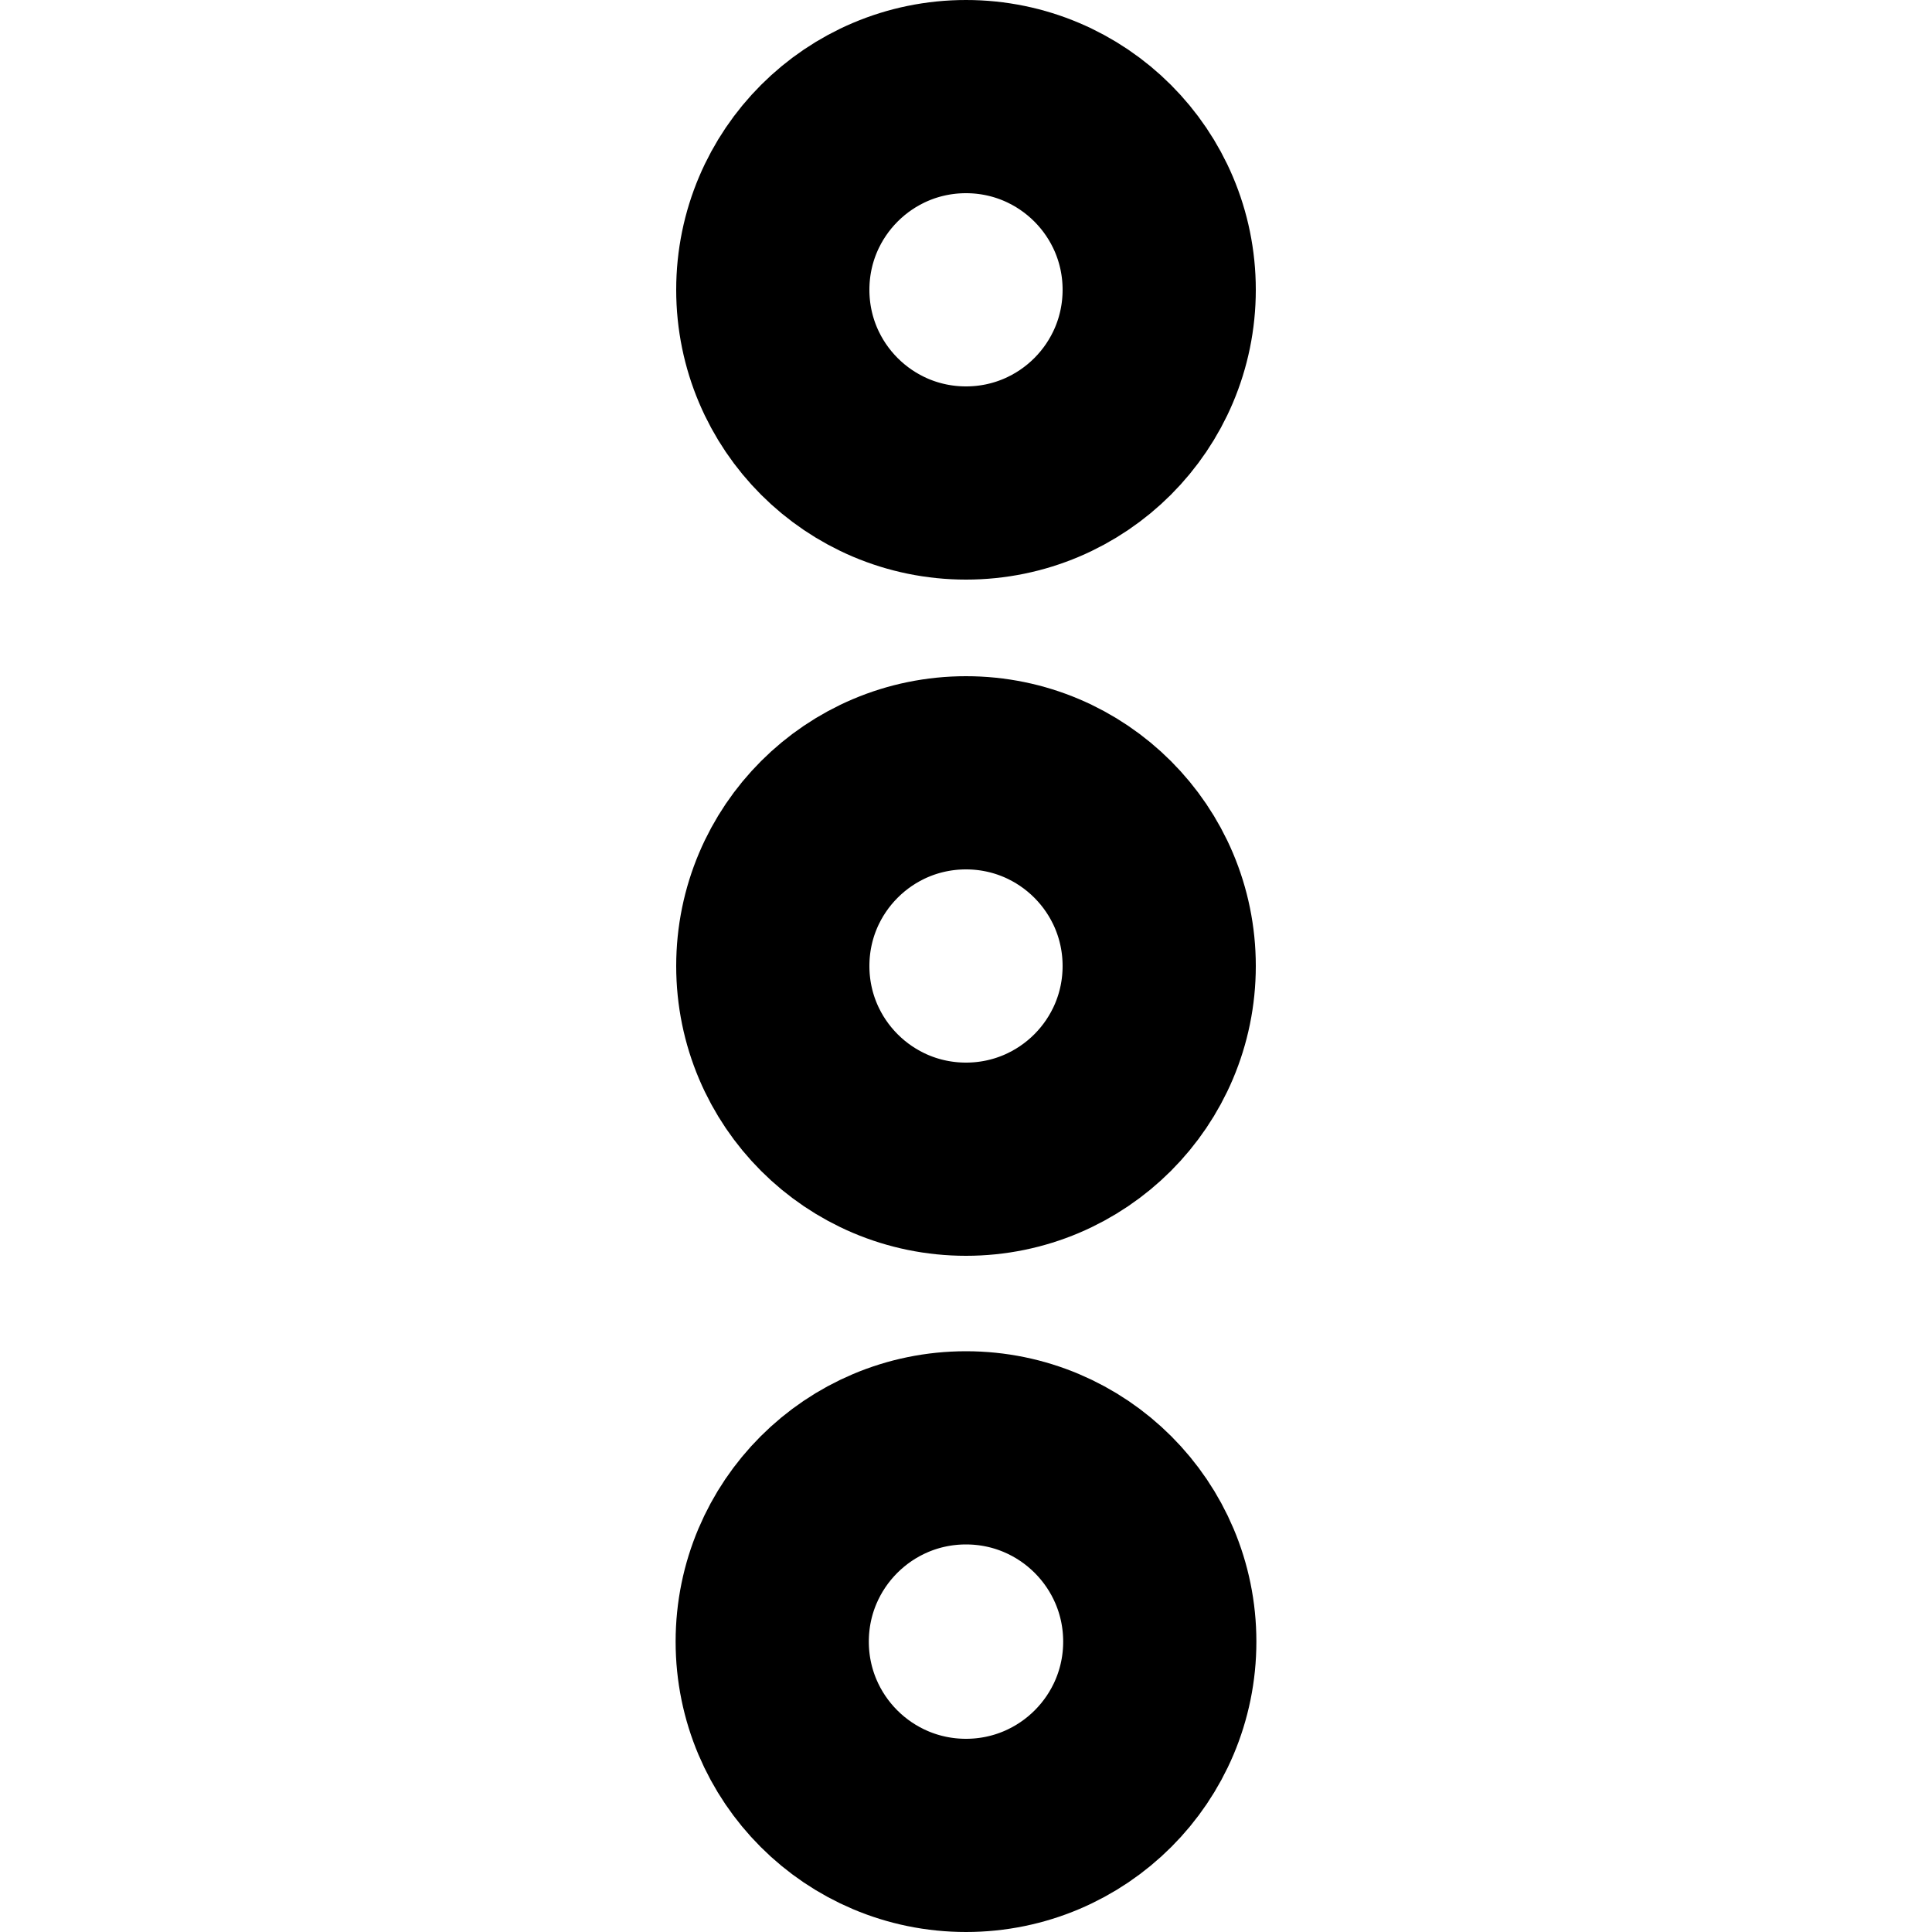
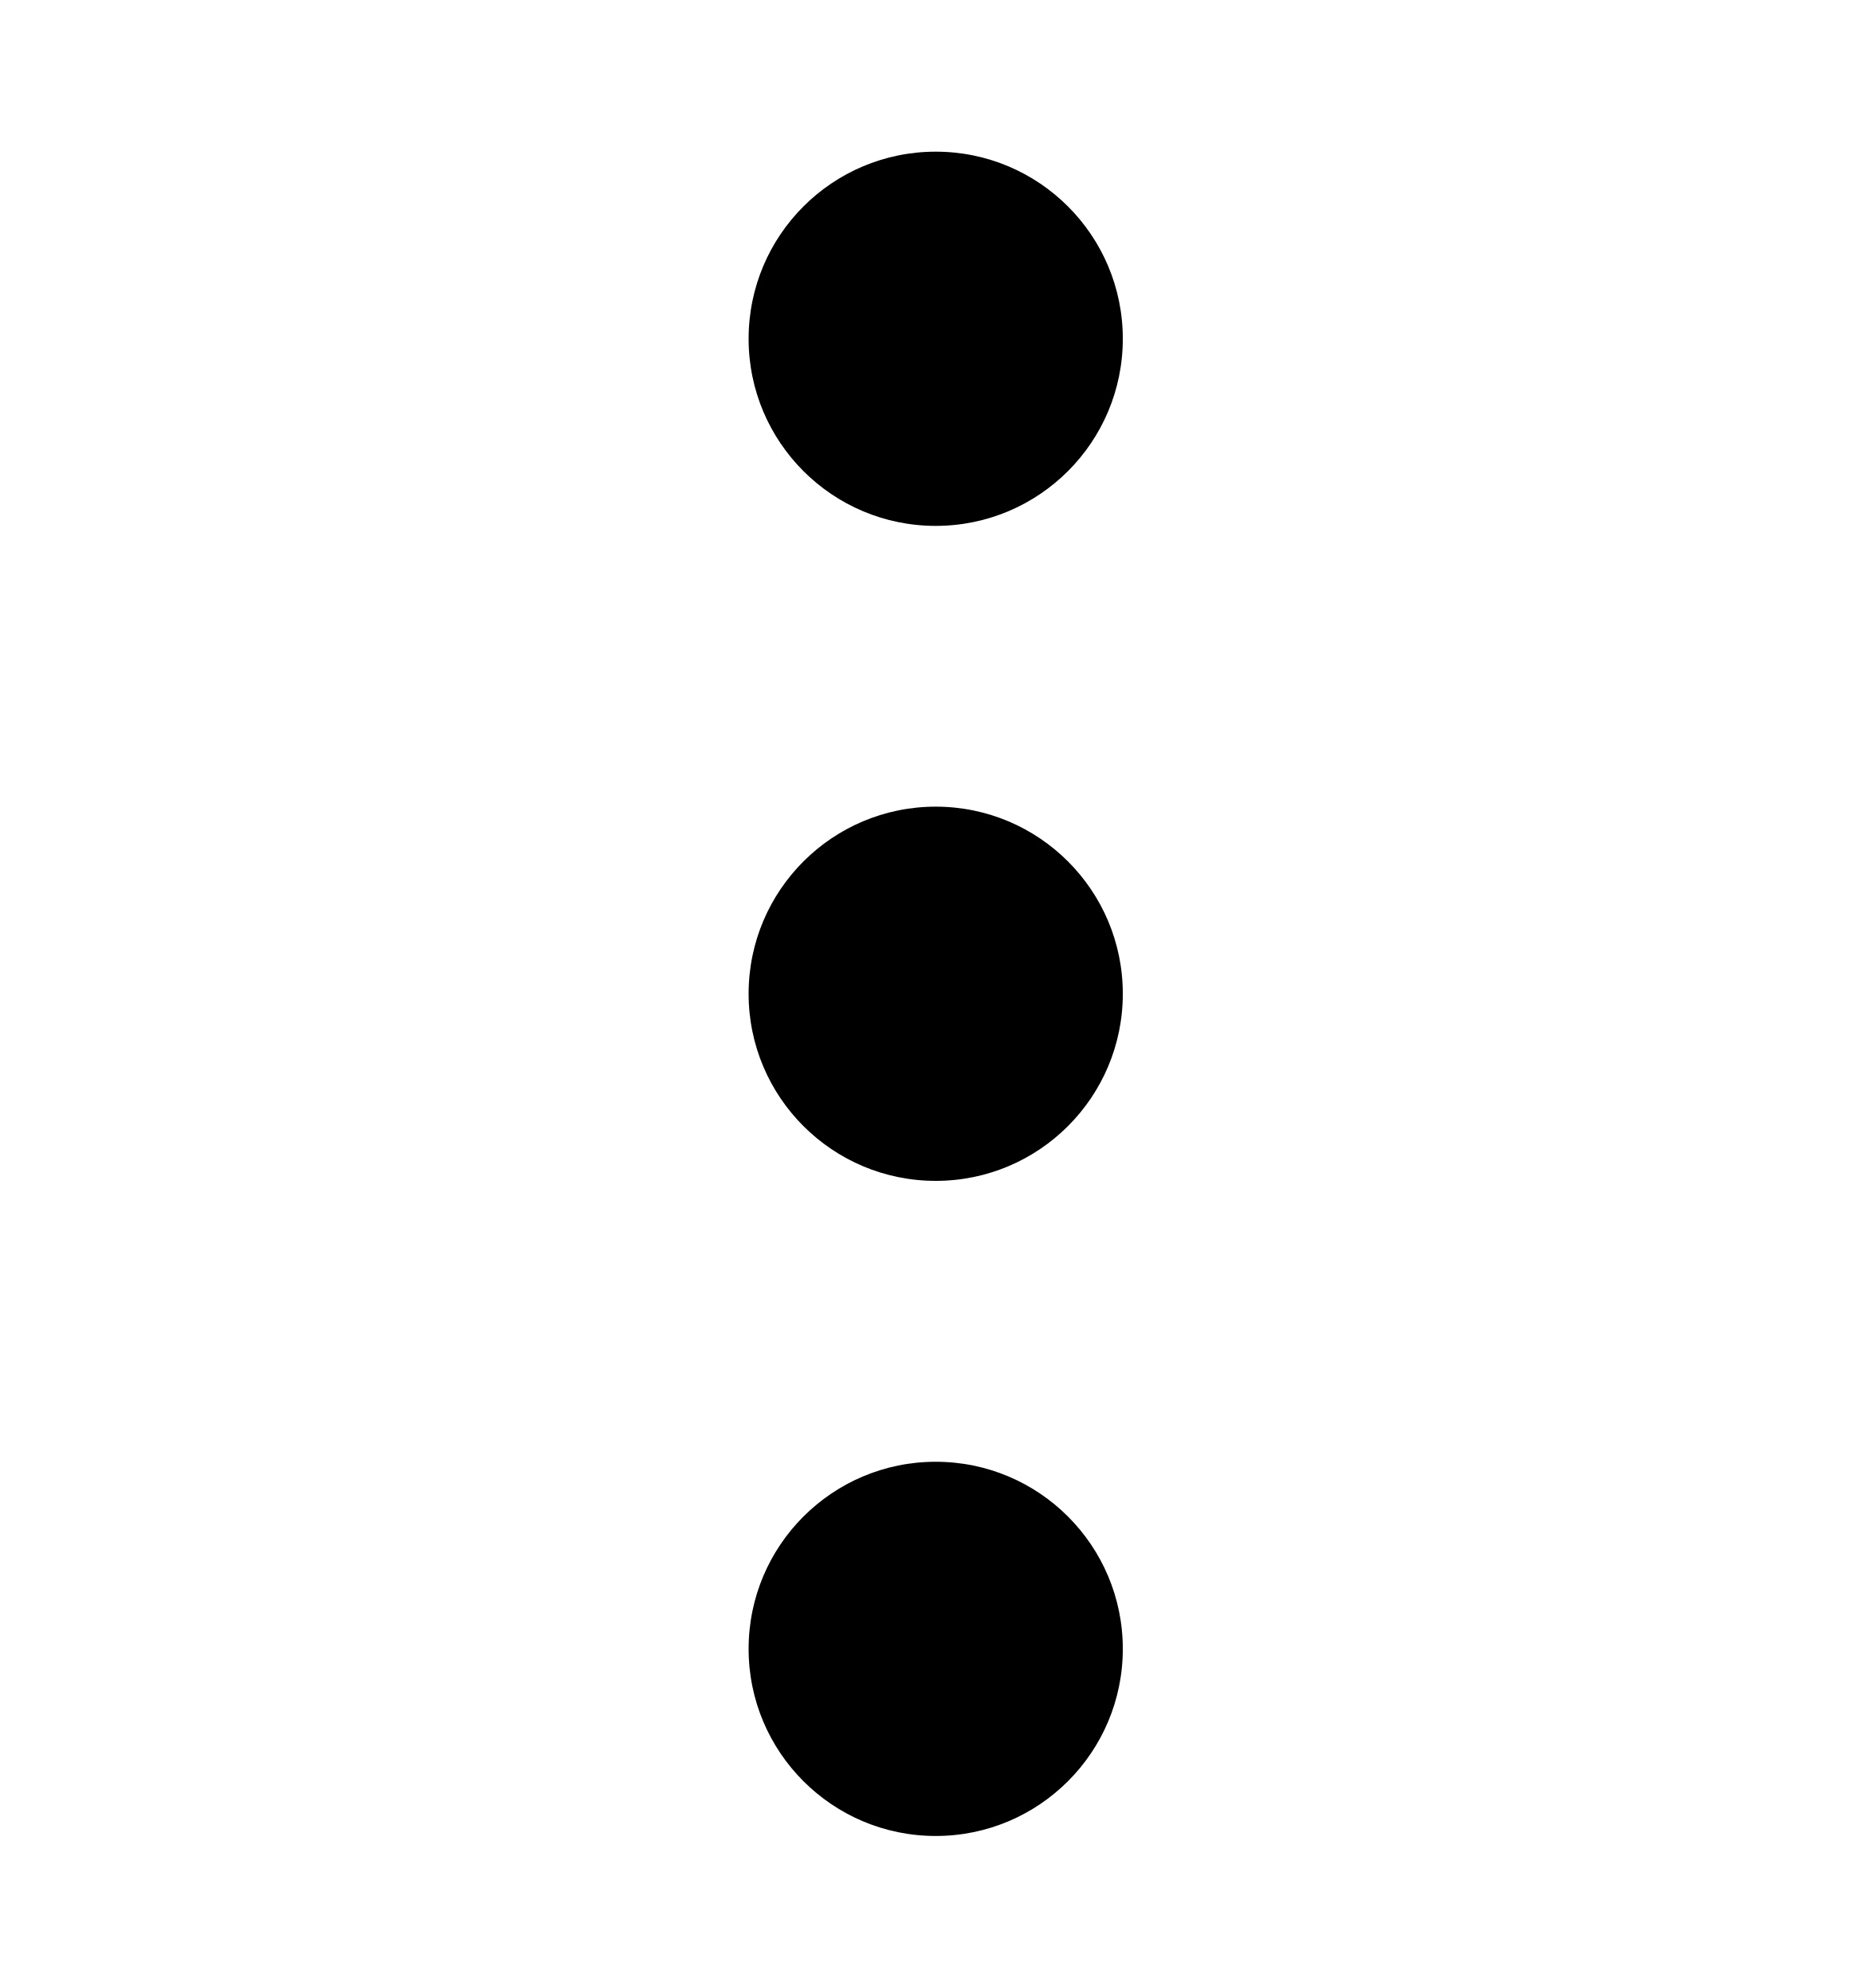
- <svg xmlns="http://www.w3.org/2000/svg" viewBox="0 0 20 20">
-   <g fill="none" stroke="currentColor" stroke-width="2" stroke-linecap="round" stroke-linejoin="round">
-     <circle cx="10" cy="16.994" r="2.006" />
-     <circle cx="10" cy="3" r="2" />
-     <circle cx="10" cy="10" r="2" />
-   </g>
+ <svg xmlns="http://www.w3.org/2000/svg" viewBox="0 0 16 17" fill="none">
+   <circle cx="8.002" cy="2.897" r="1.6" transform="rotate(90 8.002 2.897)" fill="currentColor" />
+   <circle cx="8.002" cy="8.498" r="1.6" transform="rotate(90 8.002 8.498)" fill="currentColor" />
+   <circle cx="8.002" cy="14.1" r="1.6" transform="rotate(90 8.002 14.1)" fill="currentColor" />
</svg>
